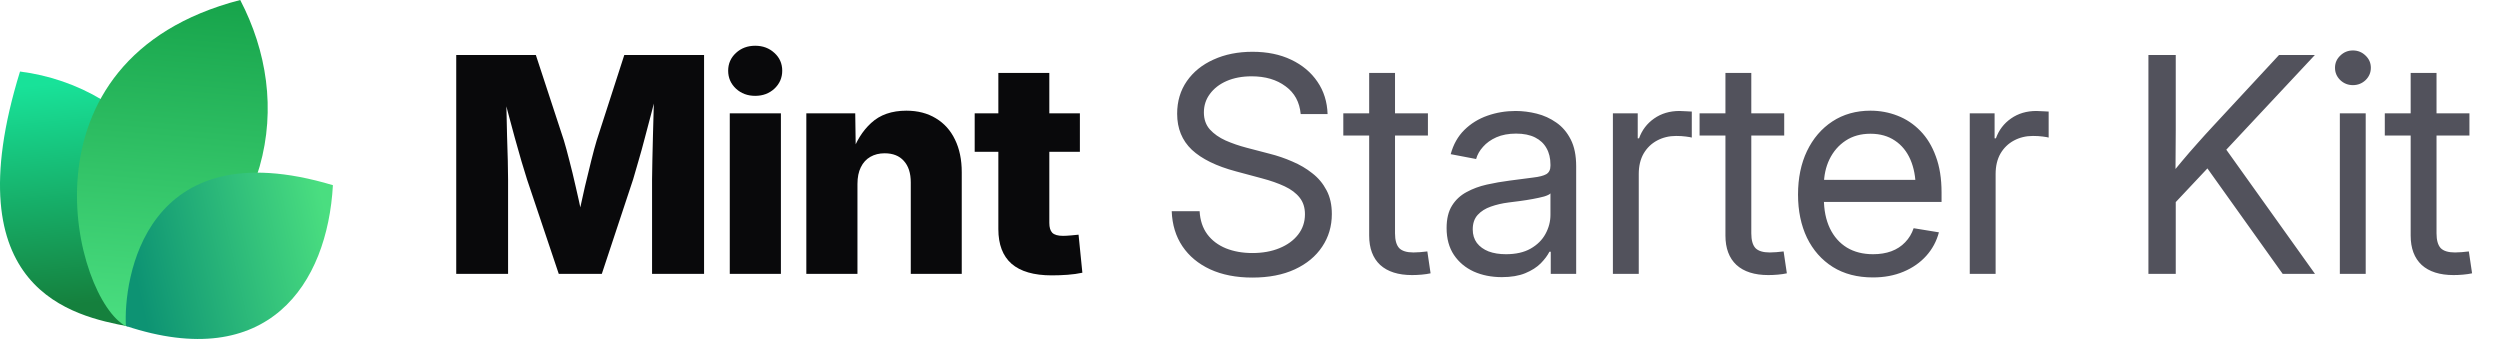
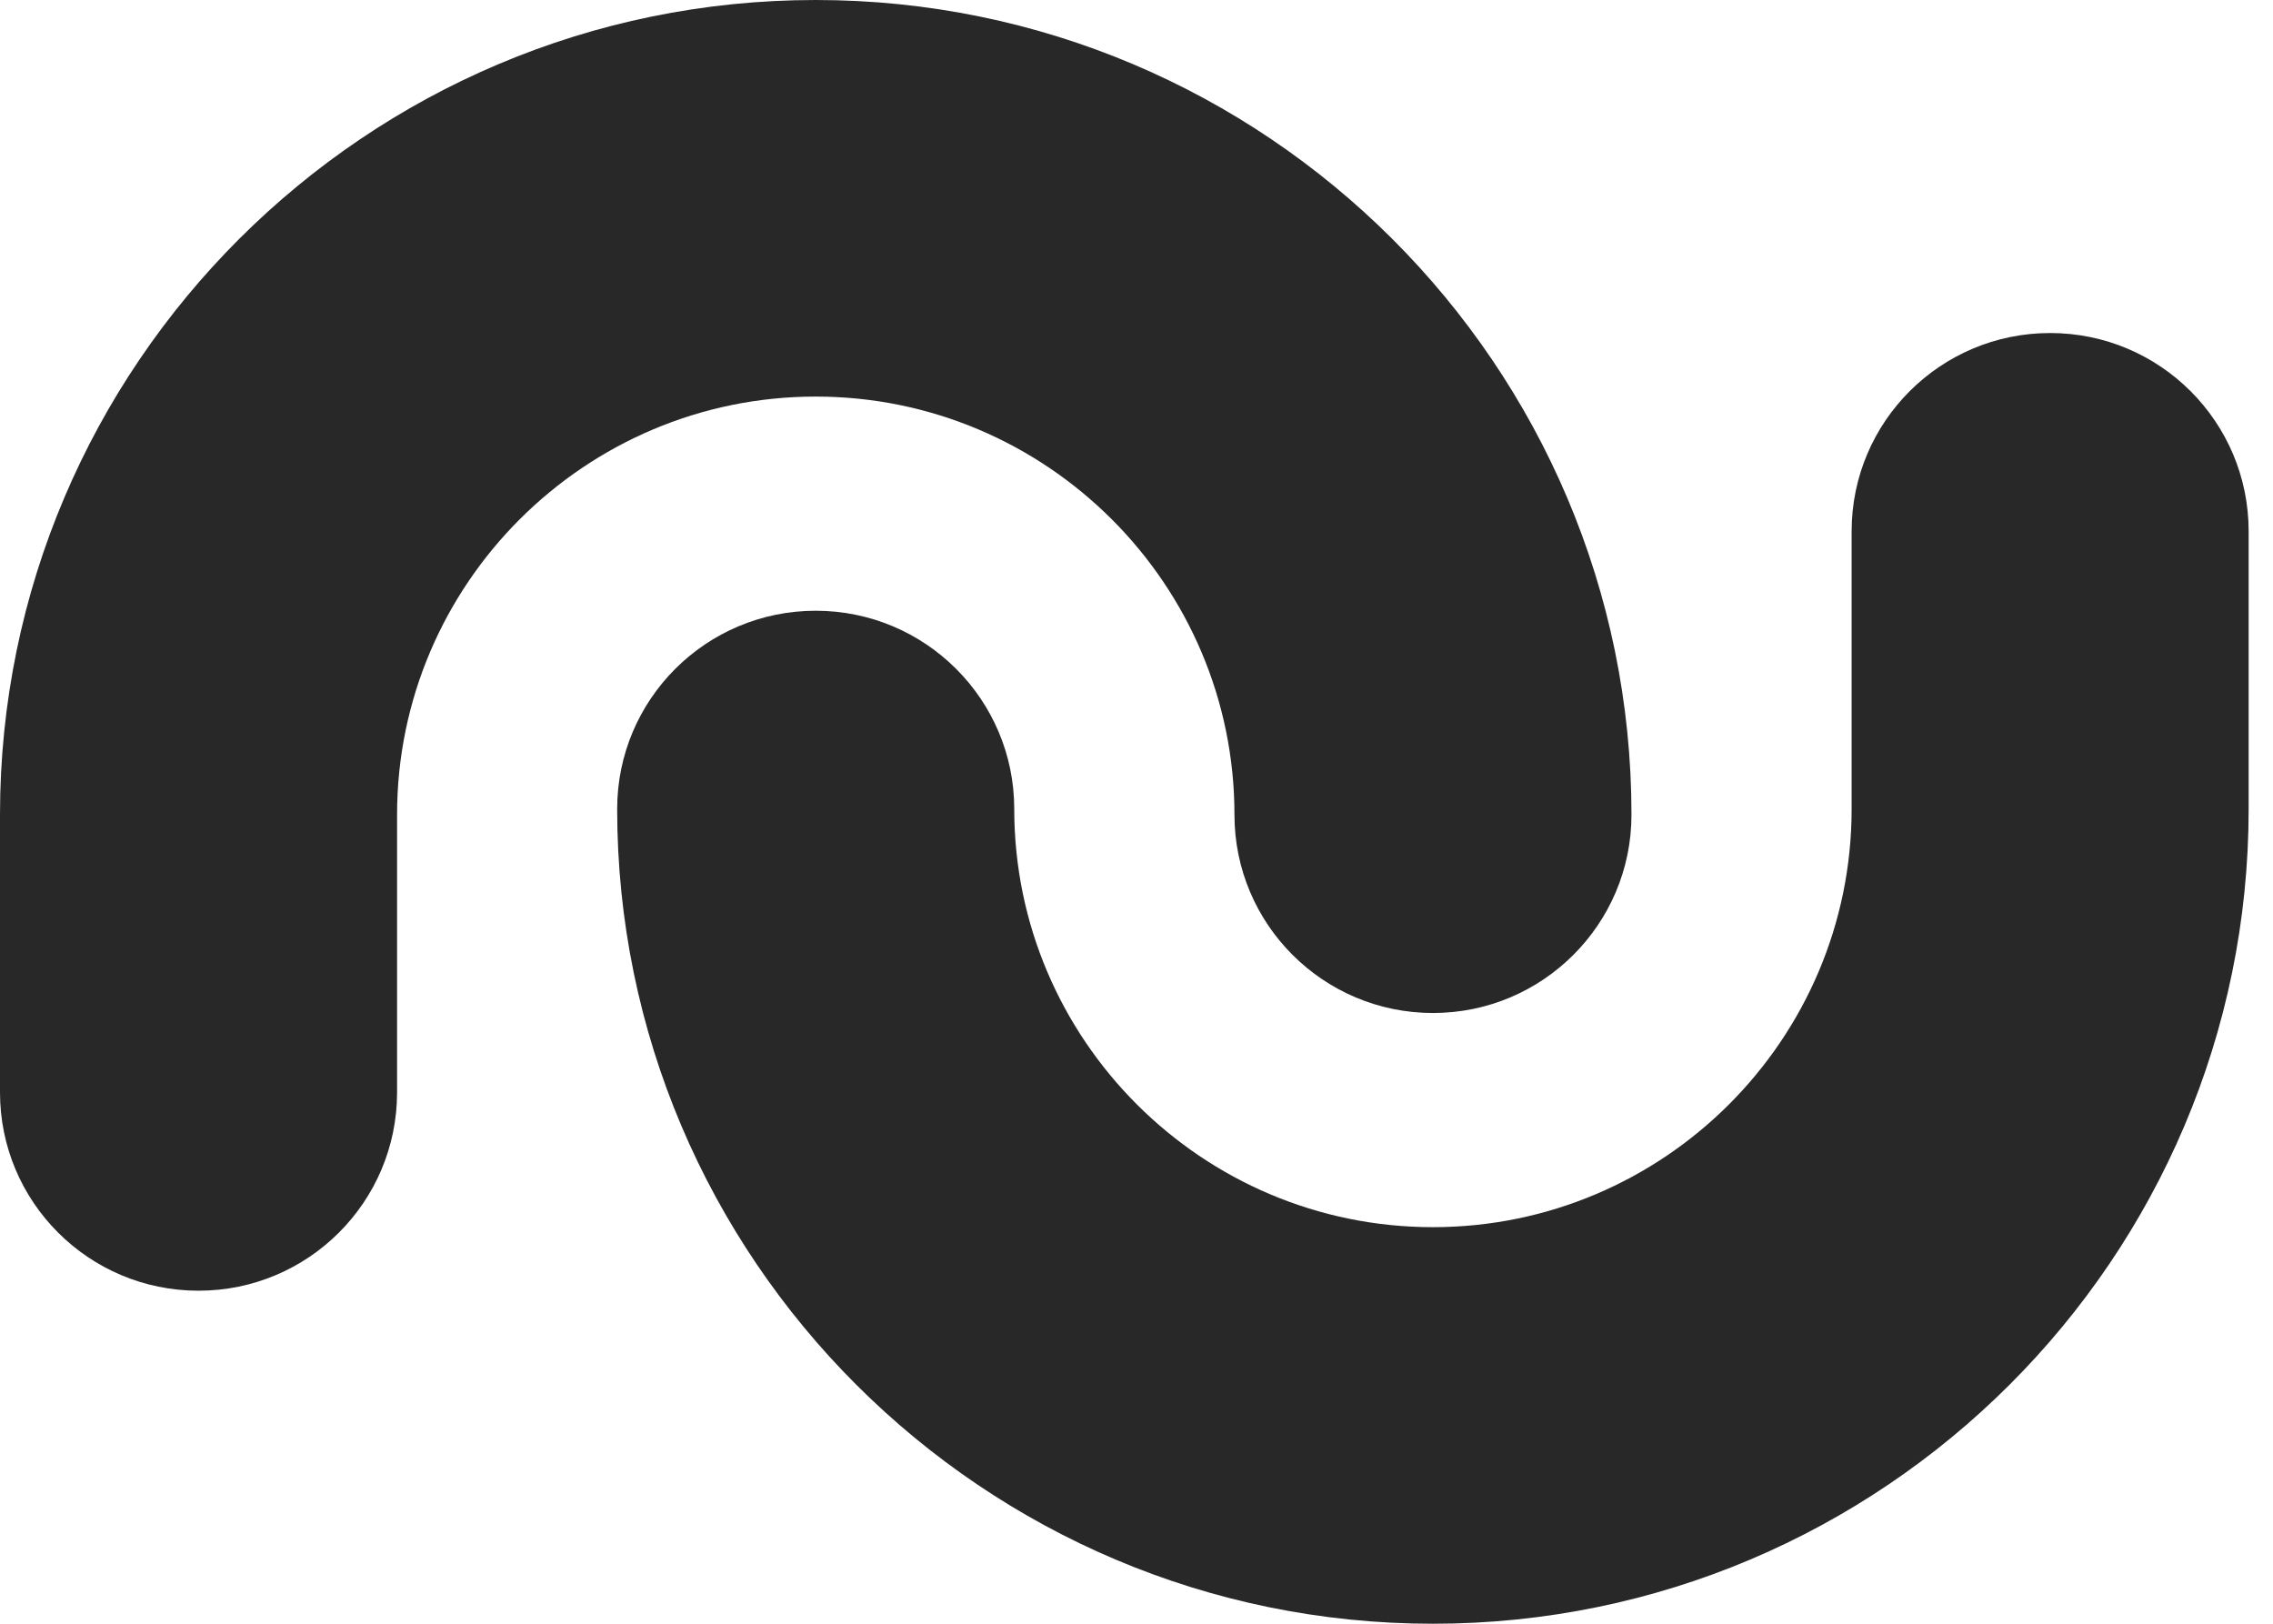
- <svg xmlns="http://www.w3.org/2000/svg" width="177" height="24" viewBox="0 0 177 24" fill="none">
-   <path d="M9.061 23.108C5.268 22.377 -3.391 20.627 1.417 5.064C9.634 6.099 16.973 14.064 9.061 23.108Z" fill="url(#paint0_linear_17557_2020)" />
-   <path d="M8.919 23.094C5.276 21.222 0.784 4.209 17.007 0C20.757 7.193 19.621 16.545 8.919 23.094Z" fill="url(#paint1_linear_17557_2020)" />
-   <path d="M8.914 23.079C8.735 19.882 10.159 9.085 23.57 13.111C23.181 20.123 18.984 26.418 8.914 23.079Z" fill="url(#paint2_linear_17557_2020)" />
-   <path d="M32.301 19.392V3.894H37.938L39.925 9.948C40.036 10.315 40.164 10.787 40.31 11.362C40.462 11.938 40.611 12.552 40.757 13.204C40.91 13.855 41.048 14.483 41.173 15.086C41.305 15.682 41.412 16.192 41.495 16.615H40.695C40.771 16.192 40.871 15.682 40.996 15.086C41.128 14.49 41.267 13.866 41.412 13.214C41.565 12.562 41.714 11.948 41.86 11.373C42.005 10.79 42.133 10.315 42.244 9.948L44.2 3.894H49.848V19.392H46.166V12.704C46.166 12.357 46.173 11.917 46.187 11.383C46.2 10.849 46.214 10.27 46.228 9.646C46.249 9.022 46.266 8.391 46.28 7.753C46.301 7.115 46.311 6.519 46.311 5.964H46.623C46.485 6.561 46.332 7.181 46.166 7.826C45.999 8.471 45.833 9.102 45.666 9.719C45.507 10.336 45.351 10.901 45.198 11.414C45.053 11.928 44.928 12.357 44.824 12.704L42.608 19.392H39.561L37.314 12.704C37.203 12.357 37.072 11.928 36.919 11.414C36.773 10.901 36.614 10.34 36.441 9.729C36.274 9.112 36.104 8.481 35.931 7.836C35.764 7.192 35.608 6.567 35.463 5.964H35.827C35.834 6.512 35.844 7.105 35.858 7.743C35.872 8.374 35.886 9.005 35.9 9.636C35.92 10.26 35.938 10.839 35.952 11.373C35.965 11.907 35.972 12.351 35.972 12.704V19.392H32.301ZM51.668 19.392V8.024H55.288V19.392H51.668ZM53.468 6.786C52.927 6.786 52.473 6.616 52.105 6.276C51.738 5.93 51.554 5.507 51.554 5.007C51.554 4.508 51.738 4.088 52.105 3.749C52.473 3.409 52.927 3.239 53.468 3.239C54.009 3.239 54.463 3.409 54.83 3.749C55.198 4.082 55.382 4.501 55.382 5.007C55.382 5.507 55.198 5.93 54.83 6.276C54.463 6.616 54.009 6.786 53.468 6.786ZM60.708 13.027V19.392H57.088V8.024H60.551L60.593 10.967H60.281C60.593 10.024 61.061 9.268 61.685 8.7C62.309 8.124 63.138 7.836 64.171 7.836C64.975 7.836 65.672 8.017 66.262 8.377C66.851 8.731 67.302 9.234 67.614 9.885C67.933 10.537 68.092 11.307 68.092 12.194V19.392H64.483V12.912C64.483 12.26 64.32 11.754 63.994 11.394C63.675 11.033 63.221 10.853 62.632 10.853C62.25 10.853 61.914 10.936 61.623 11.102C61.332 11.269 61.106 11.515 60.947 11.841C60.787 12.16 60.708 12.555 60.708 13.027ZM76.456 8.024V10.749H69.008V8.024H76.456ZM70.683 5.163H74.292V15.783C74.292 16.102 74.361 16.334 74.5 16.48C74.646 16.625 74.899 16.698 75.259 16.698C75.405 16.698 75.596 16.688 75.831 16.667C76.074 16.646 76.251 16.629 76.362 16.615L76.632 19.309C76.313 19.378 75.963 19.427 75.582 19.455C75.207 19.482 74.836 19.496 74.469 19.496C73.2 19.496 72.25 19.222 71.619 18.674C70.995 18.127 70.683 17.308 70.683 16.22V5.163Z" fill="#09090B" />
-   <path d="M88.667 19.652C87.523 19.652 86.528 19.458 85.682 19.07C84.843 18.681 84.188 18.137 83.716 17.437C83.245 16.736 82.992 15.908 82.957 14.951H84.933C84.968 15.596 85.148 16.14 85.474 16.584C85.8 17.021 86.24 17.354 86.795 17.582C87.35 17.804 87.974 17.915 88.667 17.915C89.388 17.915 90.026 17.801 90.581 17.572C91.143 17.343 91.583 17.024 91.902 16.615C92.228 16.199 92.391 15.717 92.391 15.169C92.391 14.698 92.266 14.306 92.017 13.994C91.767 13.675 91.413 13.408 90.956 13.193C90.498 12.978 89.954 12.787 89.323 12.621L87.502 12.132C86.123 11.765 85.082 11.255 84.382 10.603C83.689 9.944 83.342 9.095 83.342 8.055C83.342 7.174 83.571 6.404 84.028 5.746C84.486 5.087 85.117 4.577 85.921 4.217C86.726 3.849 87.645 3.666 88.678 3.666C89.718 3.666 90.63 3.853 91.413 4.227C92.204 4.602 92.824 5.122 93.275 5.787C93.726 6.446 93.965 7.209 93.993 8.076H92.089C92.013 7.23 91.656 6.574 91.018 6.11C90.387 5.638 89.586 5.403 88.615 5.403C87.95 5.403 87.36 5.513 86.847 5.735C86.341 5.957 85.946 6.262 85.661 6.651C85.377 7.032 85.235 7.469 85.235 7.961C85.235 8.447 85.377 8.849 85.661 9.168C85.946 9.48 86.317 9.74 86.774 9.948C87.232 10.149 87.724 10.319 88.251 10.457L89.884 10.884C90.439 11.023 90.977 11.206 91.496 11.435C92.023 11.657 92.495 11.934 92.911 12.267C93.334 12.593 93.67 12.995 93.92 13.474C94.17 13.945 94.294 14.504 94.294 15.149C94.294 16.015 94.066 16.788 93.608 17.468C93.157 18.148 92.512 18.681 91.673 19.07C90.834 19.458 89.832 19.652 88.667 19.652ZM101.097 8.024V9.594H95.106V8.024H101.097ZM96.937 5.163H98.767V16.521C98.767 17 98.865 17.347 99.059 17.562C99.26 17.77 99.6 17.874 100.078 17.874C100.21 17.874 100.366 17.867 100.546 17.853C100.733 17.832 100.903 17.815 101.056 17.801L101.285 19.351C101.097 19.392 100.886 19.423 100.65 19.444C100.414 19.465 100.189 19.475 99.974 19.475C98.996 19.475 98.244 19.236 97.717 18.758C97.197 18.272 96.937 17.579 96.937 16.677V5.163ZM106.33 19.621C105.595 19.621 104.932 19.489 104.343 19.226C103.754 18.955 103.285 18.564 102.939 18.05C102.592 17.53 102.419 16.896 102.419 16.147C102.419 15.495 102.547 14.965 102.804 14.556C103.06 14.146 103.403 13.828 103.833 13.599C104.263 13.363 104.742 13.186 105.269 13.068C105.796 12.95 106.333 12.857 106.881 12.787C107.574 12.69 108.132 12.617 108.555 12.569C108.978 12.52 109.287 12.441 109.481 12.33C109.675 12.212 109.772 12.014 109.772 11.737V11.654C109.772 11.203 109.679 10.815 109.492 10.489C109.311 10.163 109.041 9.91 108.68 9.729C108.32 9.549 107.872 9.459 107.338 9.459C106.805 9.459 106.34 9.546 105.945 9.719C105.556 9.892 105.241 10.118 104.998 10.395C104.755 10.665 104.593 10.953 104.509 11.258L102.71 10.915C102.897 10.222 103.22 9.65 103.677 9.199C104.135 8.748 104.679 8.412 105.31 8.19C105.941 7.968 106.607 7.857 107.307 7.857C107.8 7.857 108.295 7.92 108.795 8.044C109.301 8.169 109.765 8.381 110.188 8.679C110.611 8.97 110.951 9.369 111.208 9.875C111.464 10.374 111.593 11.005 111.593 11.768V19.392H109.793V17.822H109.7C109.568 18.085 109.363 18.359 109.086 18.643C108.809 18.921 108.444 19.153 107.994 19.34C107.543 19.527 106.988 19.621 106.33 19.621ZM106.621 17.998C107.321 17.998 107.904 17.867 108.368 17.603C108.84 17.333 109.19 16.986 109.419 16.563C109.654 16.133 109.772 15.682 109.772 15.211V13.692C109.703 13.769 109.554 13.841 109.325 13.911C109.096 13.973 108.829 14.032 108.524 14.088C108.226 14.143 107.921 14.192 107.609 14.233C107.304 14.275 107.033 14.309 106.798 14.337C106.354 14.393 105.938 14.49 105.549 14.628C105.168 14.76 104.86 14.954 104.624 15.211C104.388 15.467 104.27 15.811 104.27 16.241C104.27 16.615 104.367 16.934 104.561 17.198C104.762 17.461 105.04 17.662 105.393 17.801C105.747 17.933 106.156 17.998 106.621 17.998ZM114.193 19.392V8.024H115.951V9.792H116.045C116.253 9.209 116.61 8.741 117.116 8.388C117.622 8.034 118.219 7.857 118.905 7.857C119.058 7.857 119.217 7.864 119.384 7.878C119.55 7.885 119.682 7.892 119.779 7.899V9.74C119.716 9.719 119.578 9.695 119.363 9.667C119.155 9.639 118.922 9.625 118.666 9.625C118.174 9.625 117.726 9.733 117.324 9.948C116.922 10.163 116.603 10.471 116.367 10.874C116.138 11.276 116.024 11.758 116.024 12.319V19.392H114.193ZM126.322 8.024V9.594H120.33V8.024H126.322ZM122.161 5.163H123.992V16.521C123.992 17 124.089 17.347 124.283 17.562C124.484 17.77 124.824 17.874 125.302 17.874C125.434 17.874 125.59 17.867 125.77 17.853C125.958 17.832 126.127 17.815 126.28 17.801L126.509 19.351C126.322 19.392 126.11 19.423 125.874 19.444C125.639 19.465 125.413 19.475 125.198 19.475C124.221 19.475 123.468 19.236 122.941 18.758C122.421 18.272 122.161 17.579 122.161 16.677V5.163ZM132.604 19.642C131.502 19.642 130.555 19.396 129.765 18.903C128.974 18.404 128.364 17.714 127.934 16.834C127.511 15.946 127.3 14.927 127.3 13.775C127.3 12.611 127.511 11.584 127.934 10.697C128.364 9.802 128.964 9.102 129.734 8.596C130.51 8.089 131.408 7.836 132.428 7.836C133.1 7.836 133.738 7.954 134.341 8.19C134.952 8.426 135.489 8.783 135.954 9.261C136.425 9.74 136.793 10.343 137.056 11.071C137.327 11.792 137.462 12.645 137.462 13.63V14.296H128.433V12.735H136.463L135.631 13.297C135.631 12.541 135.506 11.876 135.257 11.3C135.007 10.725 134.643 10.277 134.165 9.958C133.686 9.632 133.107 9.469 132.428 9.469C131.748 9.469 131.162 9.632 130.67 9.958C130.177 10.284 129.796 10.725 129.526 11.279C129.262 11.827 129.13 12.441 129.13 13.12V14.046C129.13 14.864 129.273 15.572 129.557 16.168C129.841 16.757 130.243 17.211 130.763 17.53C131.283 17.842 131.901 17.998 132.615 17.998C133.093 17.998 133.523 17.929 133.905 17.79C134.293 17.645 134.619 17.433 134.882 17.156C135.153 16.879 135.354 16.546 135.486 16.157L137.275 16.449C137.108 17.08 136.81 17.634 136.38 18.113C135.95 18.591 135.413 18.966 134.768 19.236C134.123 19.507 133.402 19.642 132.604 19.642ZM139.459 19.392V8.024H141.217V9.792H141.311C141.519 9.209 141.876 8.741 142.382 8.388C142.888 8.034 143.485 7.857 144.171 7.857C144.324 7.857 144.483 7.864 144.649 7.878C144.816 7.885 144.948 7.892 145.045 7.899V9.74C144.982 9.719 144.844 9.695 144.629 9.667C144.421 9.639 144.188 9.625 143.932 9.625C143.439 9.625 142.992 9.733 142.59 9.948C142.188 10.163 141.869 10.471 141.633 10.874C141.404 11.276 141.29 11.758 141.29 12.319V19.392H139.459ZM153.429 14.961V12.715C153.783 12.257 154.136 11.82 154.49 11.404C154.844 10.981 155.204 10.565 155.572 10.156C155.939 9.74 156.314 9.327 156.695 8.918L161.355 3.894H163.893L157.277 10.967H157.184L153.429 14.961ZM152.108 19.392V3.894H154.043V9.241L154.022 12.559L154.043 13.505V19.392H152.108ZM161.615 19.392L155.967 11.477L157.173 9.969L163.903 19.392H161.615ZM165.661 19.392V8.024H167.492V19.392H165.661ZM166.587 6.027C166.24 6.027 165.942 5.909 165.692 5.673C165.443 5.43 165.318 5.139 165.318 4.799C165.318 4.459 165.443 4.172 165.692 3.936C165.942 3.693 166.24 3.572 166.587 3.572C166.934 3.572 167.232 3.693 167.482 3.936C167.731 4.172 167.856 4.459 167.856 4.799C167.856 5.139 167.731 5.43 167.482 5.673C167.232 5.909 166.934 6.027 166.587 6.027ZM174.836 8.024V9.594H168.844V8.024H174.836ZM170.675 5.163H172.506V16.521C172.506 17 172.603 17.347 172.797 17.562C172.998 17.77 173.338 17.874 173.816 17.874C173.948 17.874 174.104 17.867 174.284 17.853C174.472 17.832 174.641 17.815 174.794 17.801L175.023 19.351C174.836 19.392 174.624 19.423 174.388 19.444C174.153 19.465 173.927 19.475 173.712 19.475C172.735 19.475 171.982 19.236 171.455 18.758C170.935 18.272 170.675 17.579 170.675 16.677V5.163Z" fill="#52525C" />
-   <defs>
-     <linearGradient id="paint0_linear_17557_2020" x1="3.776" y1="5.916" x2="5.232" y2="21.559" gradientUnits="userSpaceOnUse">
-       <stop stop-color="#18E299" />
-       <stop offset="1" stop-color="#15803D" />
-     </linearGradient>
-     <linearGradient id="paint1_linear_17557_2020" x1="12.171" y1="-0.718" x2="10.19" y2="22.983" gradientUnits="userSpaceOnUse">
-       <stop stop-color="#16A34A" />
-       <stop offset="1" stop-color="#4ADE80" />
-     </linearGradient>
-     <linearGradient id="paint2_linear_17557_2020" x1="23.133" y1="15.353" x2="9.338" y2="18.52" gradientUnits="userSpaceOnUse">
-       <stop stop-color="#4ADE80" />
-       <stop offset="1" stop-color="#0D9373" />
-     </linearGradient>
-   </defs>
+ <svg xmlns="http://www.w3.org/2000/svg" width="42" height="30" viewBox="0 0 42 30" fill="none">
+   <path d="M26.477 30C18.166 30 11.404 23.247 11.404 14.947C11.404 12.924 13.046 11.284 15.072 11.284C17.098 11.284 18.741 12.924 18.741 14.947C18.741 19.207 22.211 22.673 26.477 22.673C30.743 22.673 34.214 19.207 34.214 14.947V9.816C34.214 7.793 35.856 6.153 37.882 6.153C39.908 6.153 41.55 7.793 41.55 9.816V14.947C41.55 23.247 34.789 30 26.477 30Z" fill="#292829" />
+   <path d="M3.668 23.847C1.642 23.847 0 22.207 0 20.183V15.053C0 6.753 6.762 0 15.073 0C23.385 0 30.146 6.753 30.146 15.053C30.146 17.076 28.504 18.716 26.478 18.716C24.452 18.716 22.81 17.076 22.81 15.053C22.81 10.793 19.339 7.327 15.073 7.327C10.807 7.327 7.337 10.793 7.337 15.053V20.183C7.337 22.207 5.694 23.847 3.668 23.847Z" fill="#292829" />
</svg>
